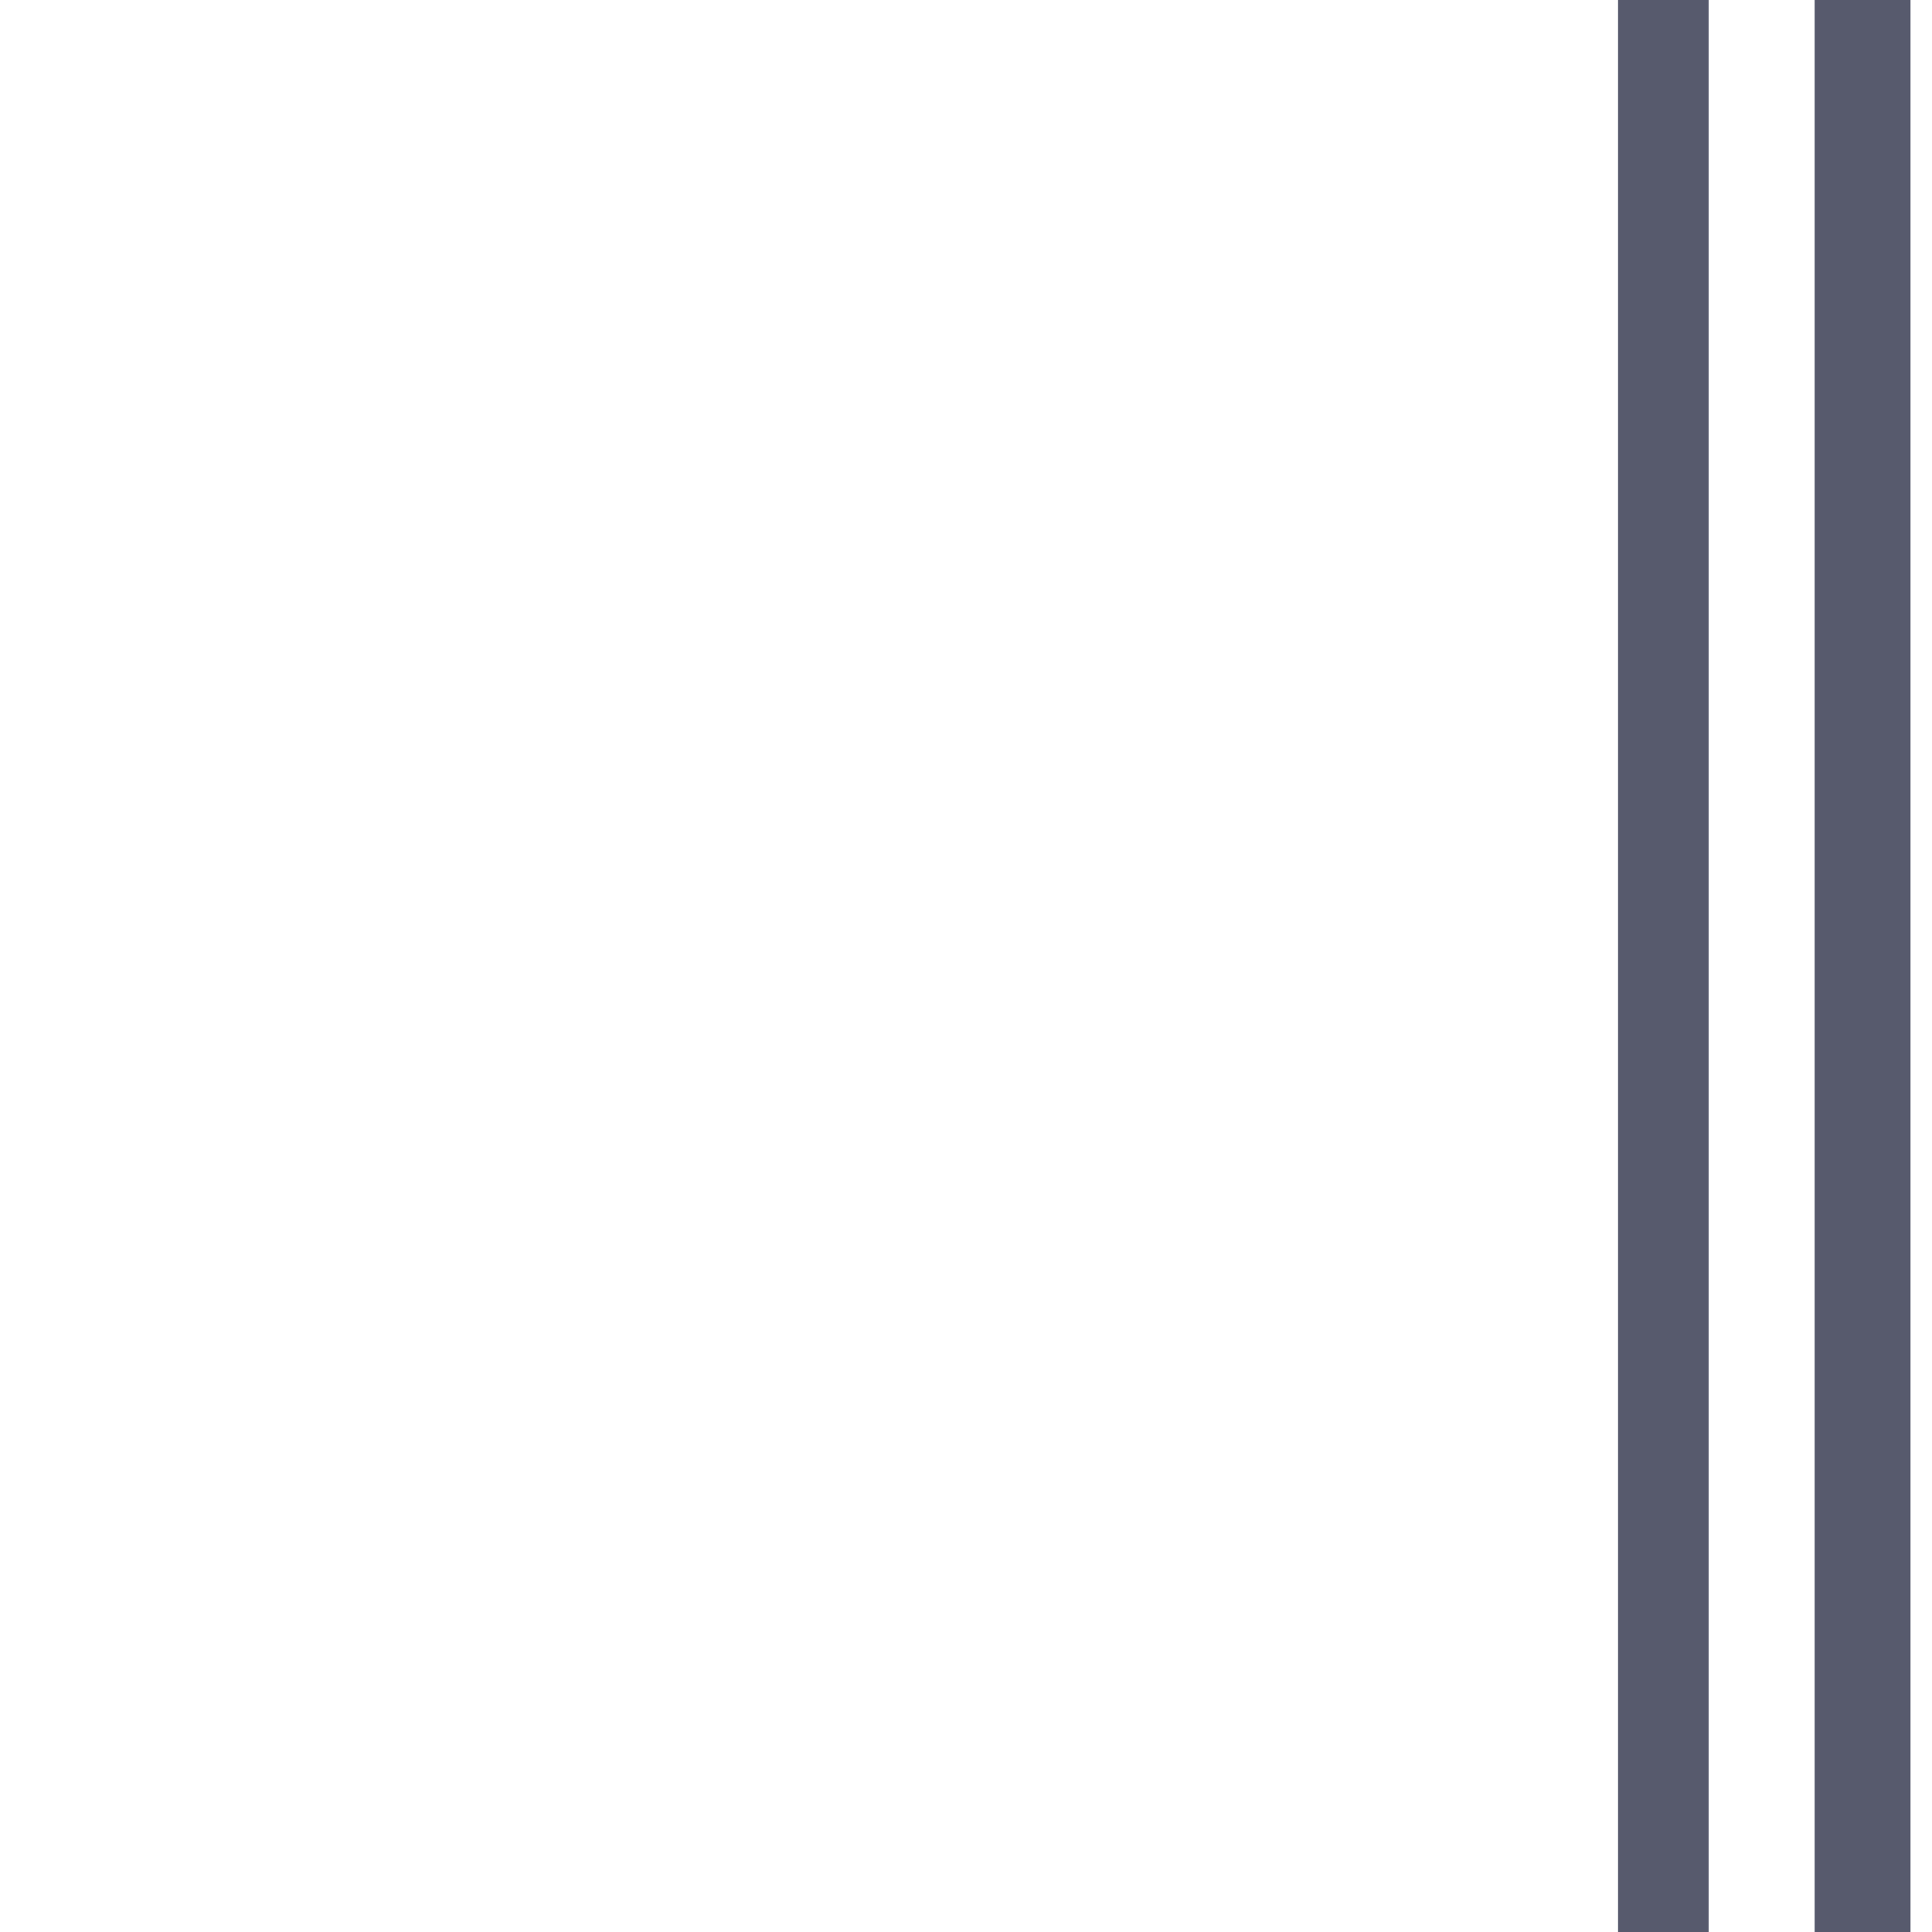
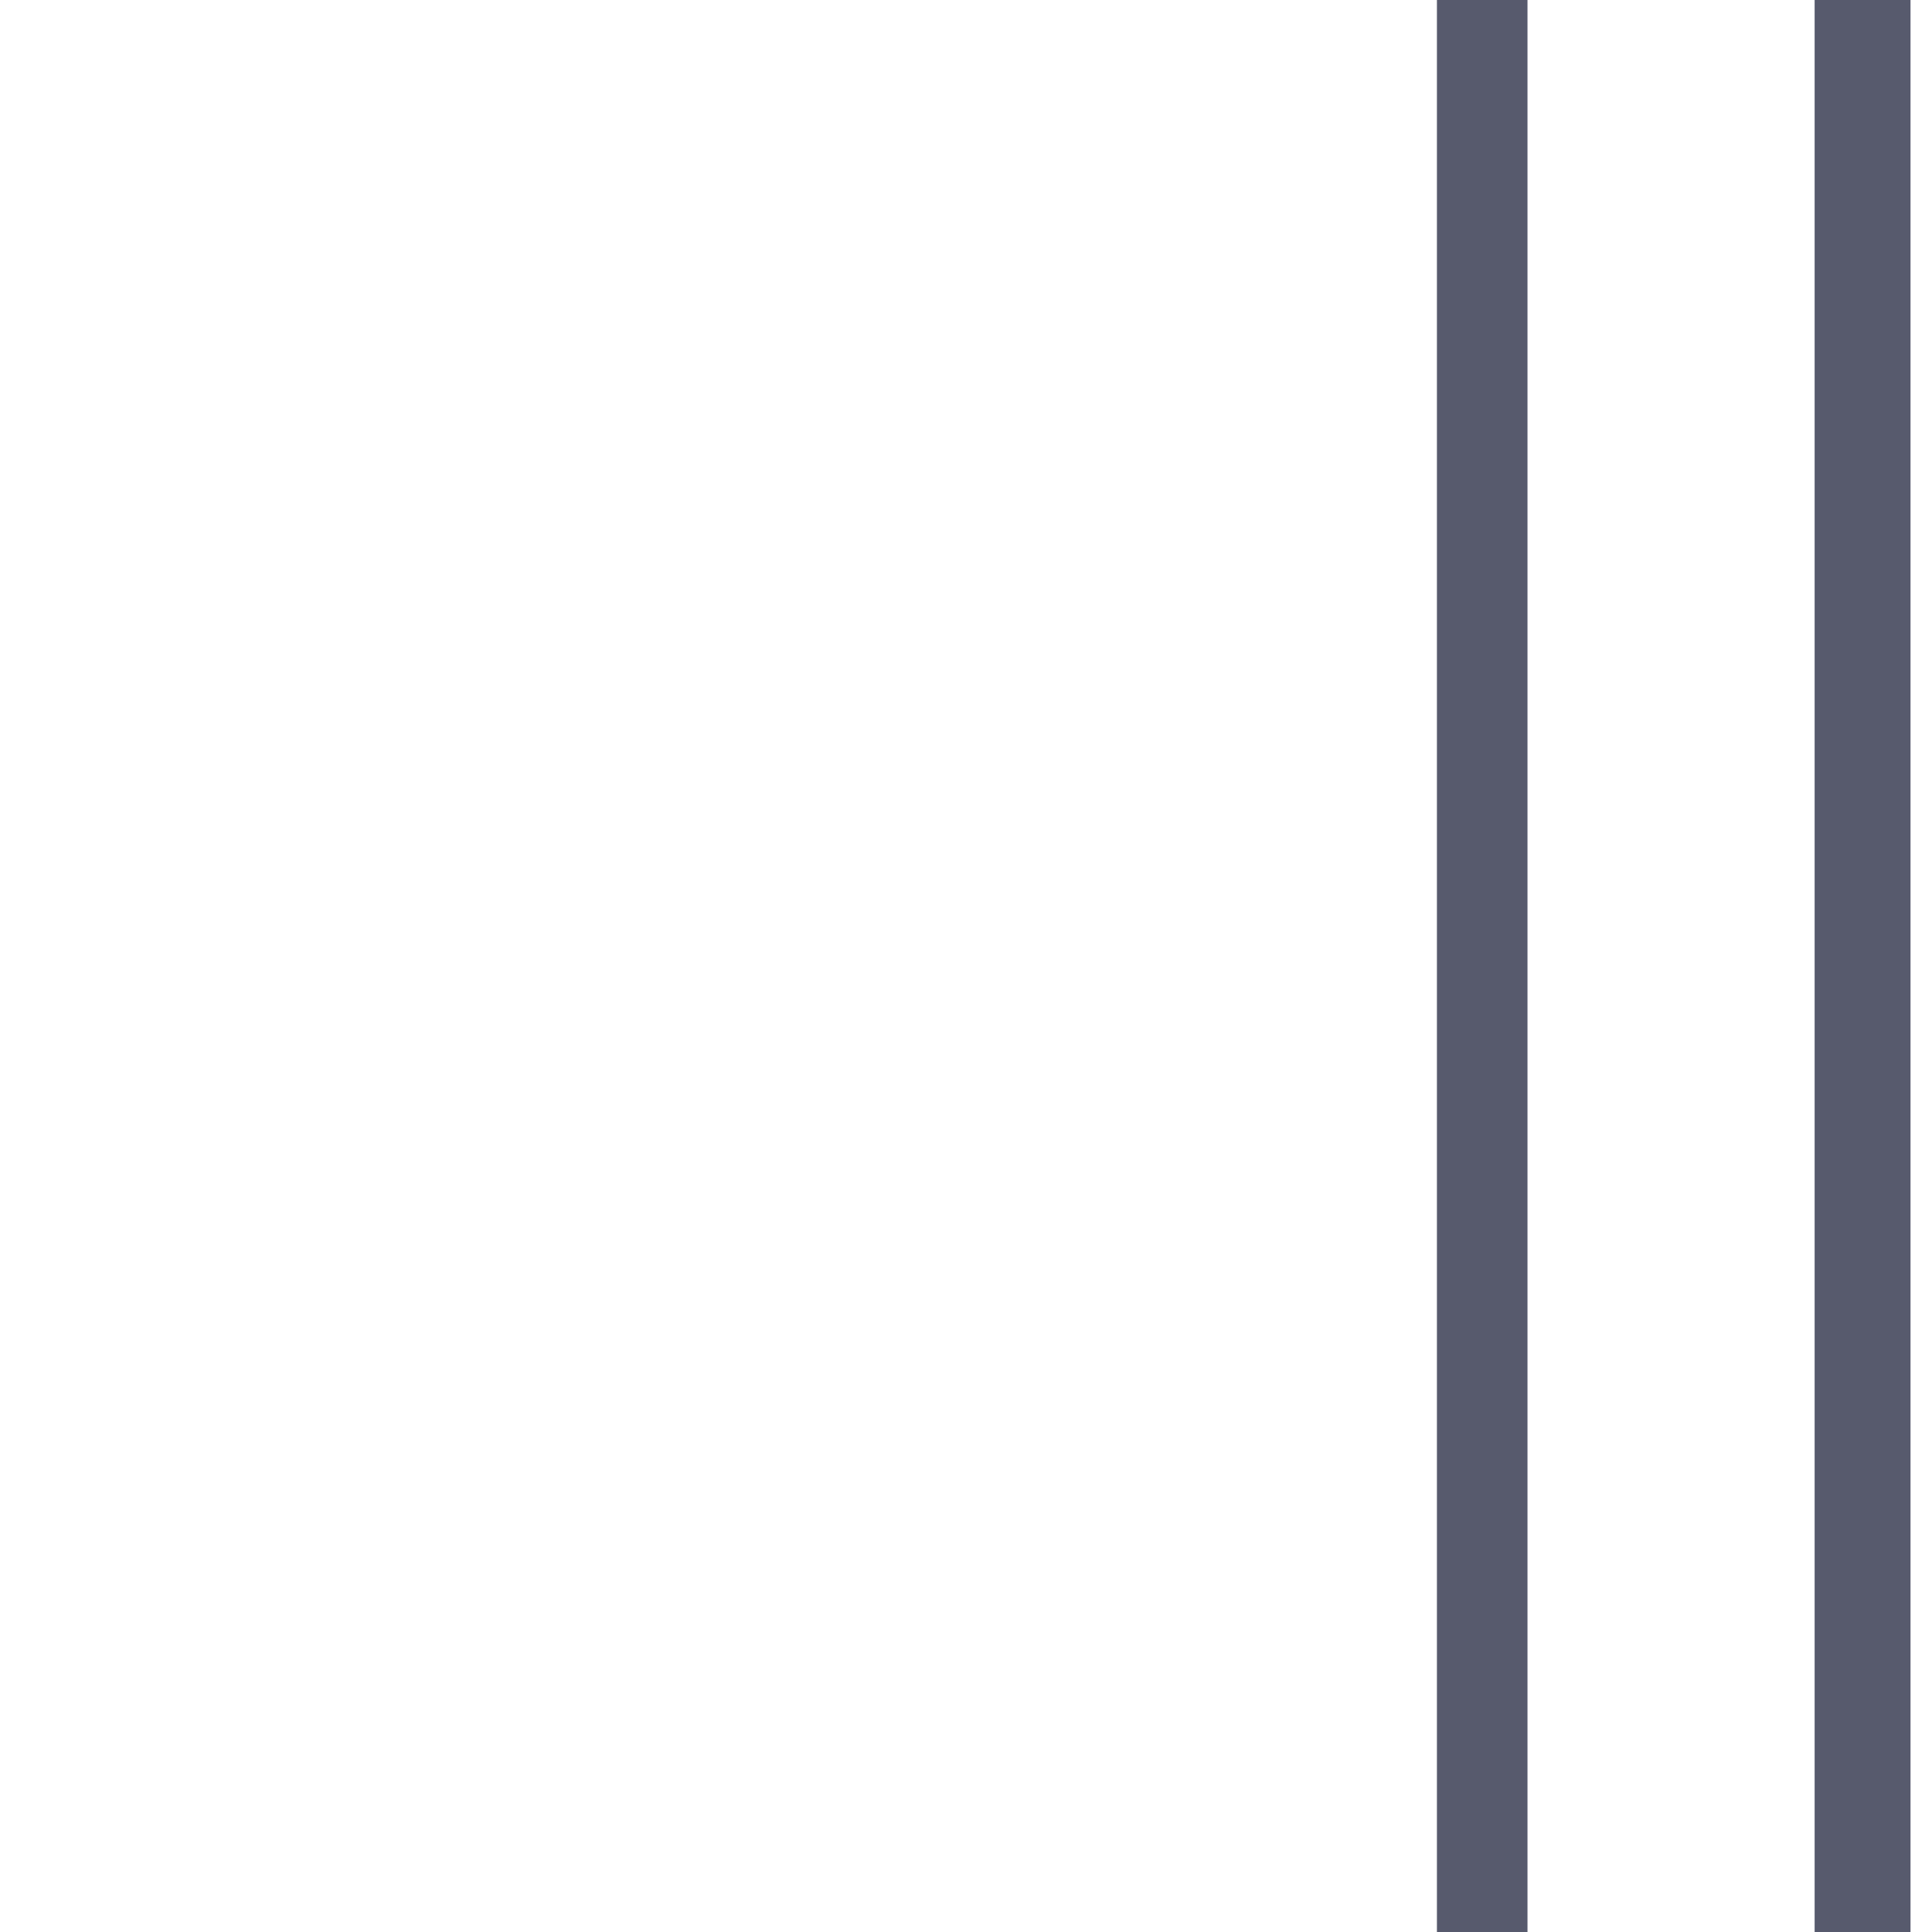
<svg xmlns="http://www.w3.org/2000/svg" version="1.1" id="圖層_1" x="0px" y="0px" viewBox="0 0 64 64" style="enable-background:new 0 0 64 64;" xml:space="preserve">
  <style type="text/css">
	.st0{fill:none;stroke:#575A6D;stroke-width:3;stroke-miterlimit:10;}
	.st1{fill:none;stroke:#575A6D;stroke-width:3.176;stroke-miterlimit:10;}
</style>
-   <polyline class="st0" points="-89.8,-68.1 55.1,-68.1 55.1,68.1 " />
+   <polyline class="st0" points="-95.8,-62.1 49.1,-62.1 49.1,74.1 " />
  <polyline class="st1" points="-89.8,-75 61.7,-75 61.7,68.1 " />
</svg>
